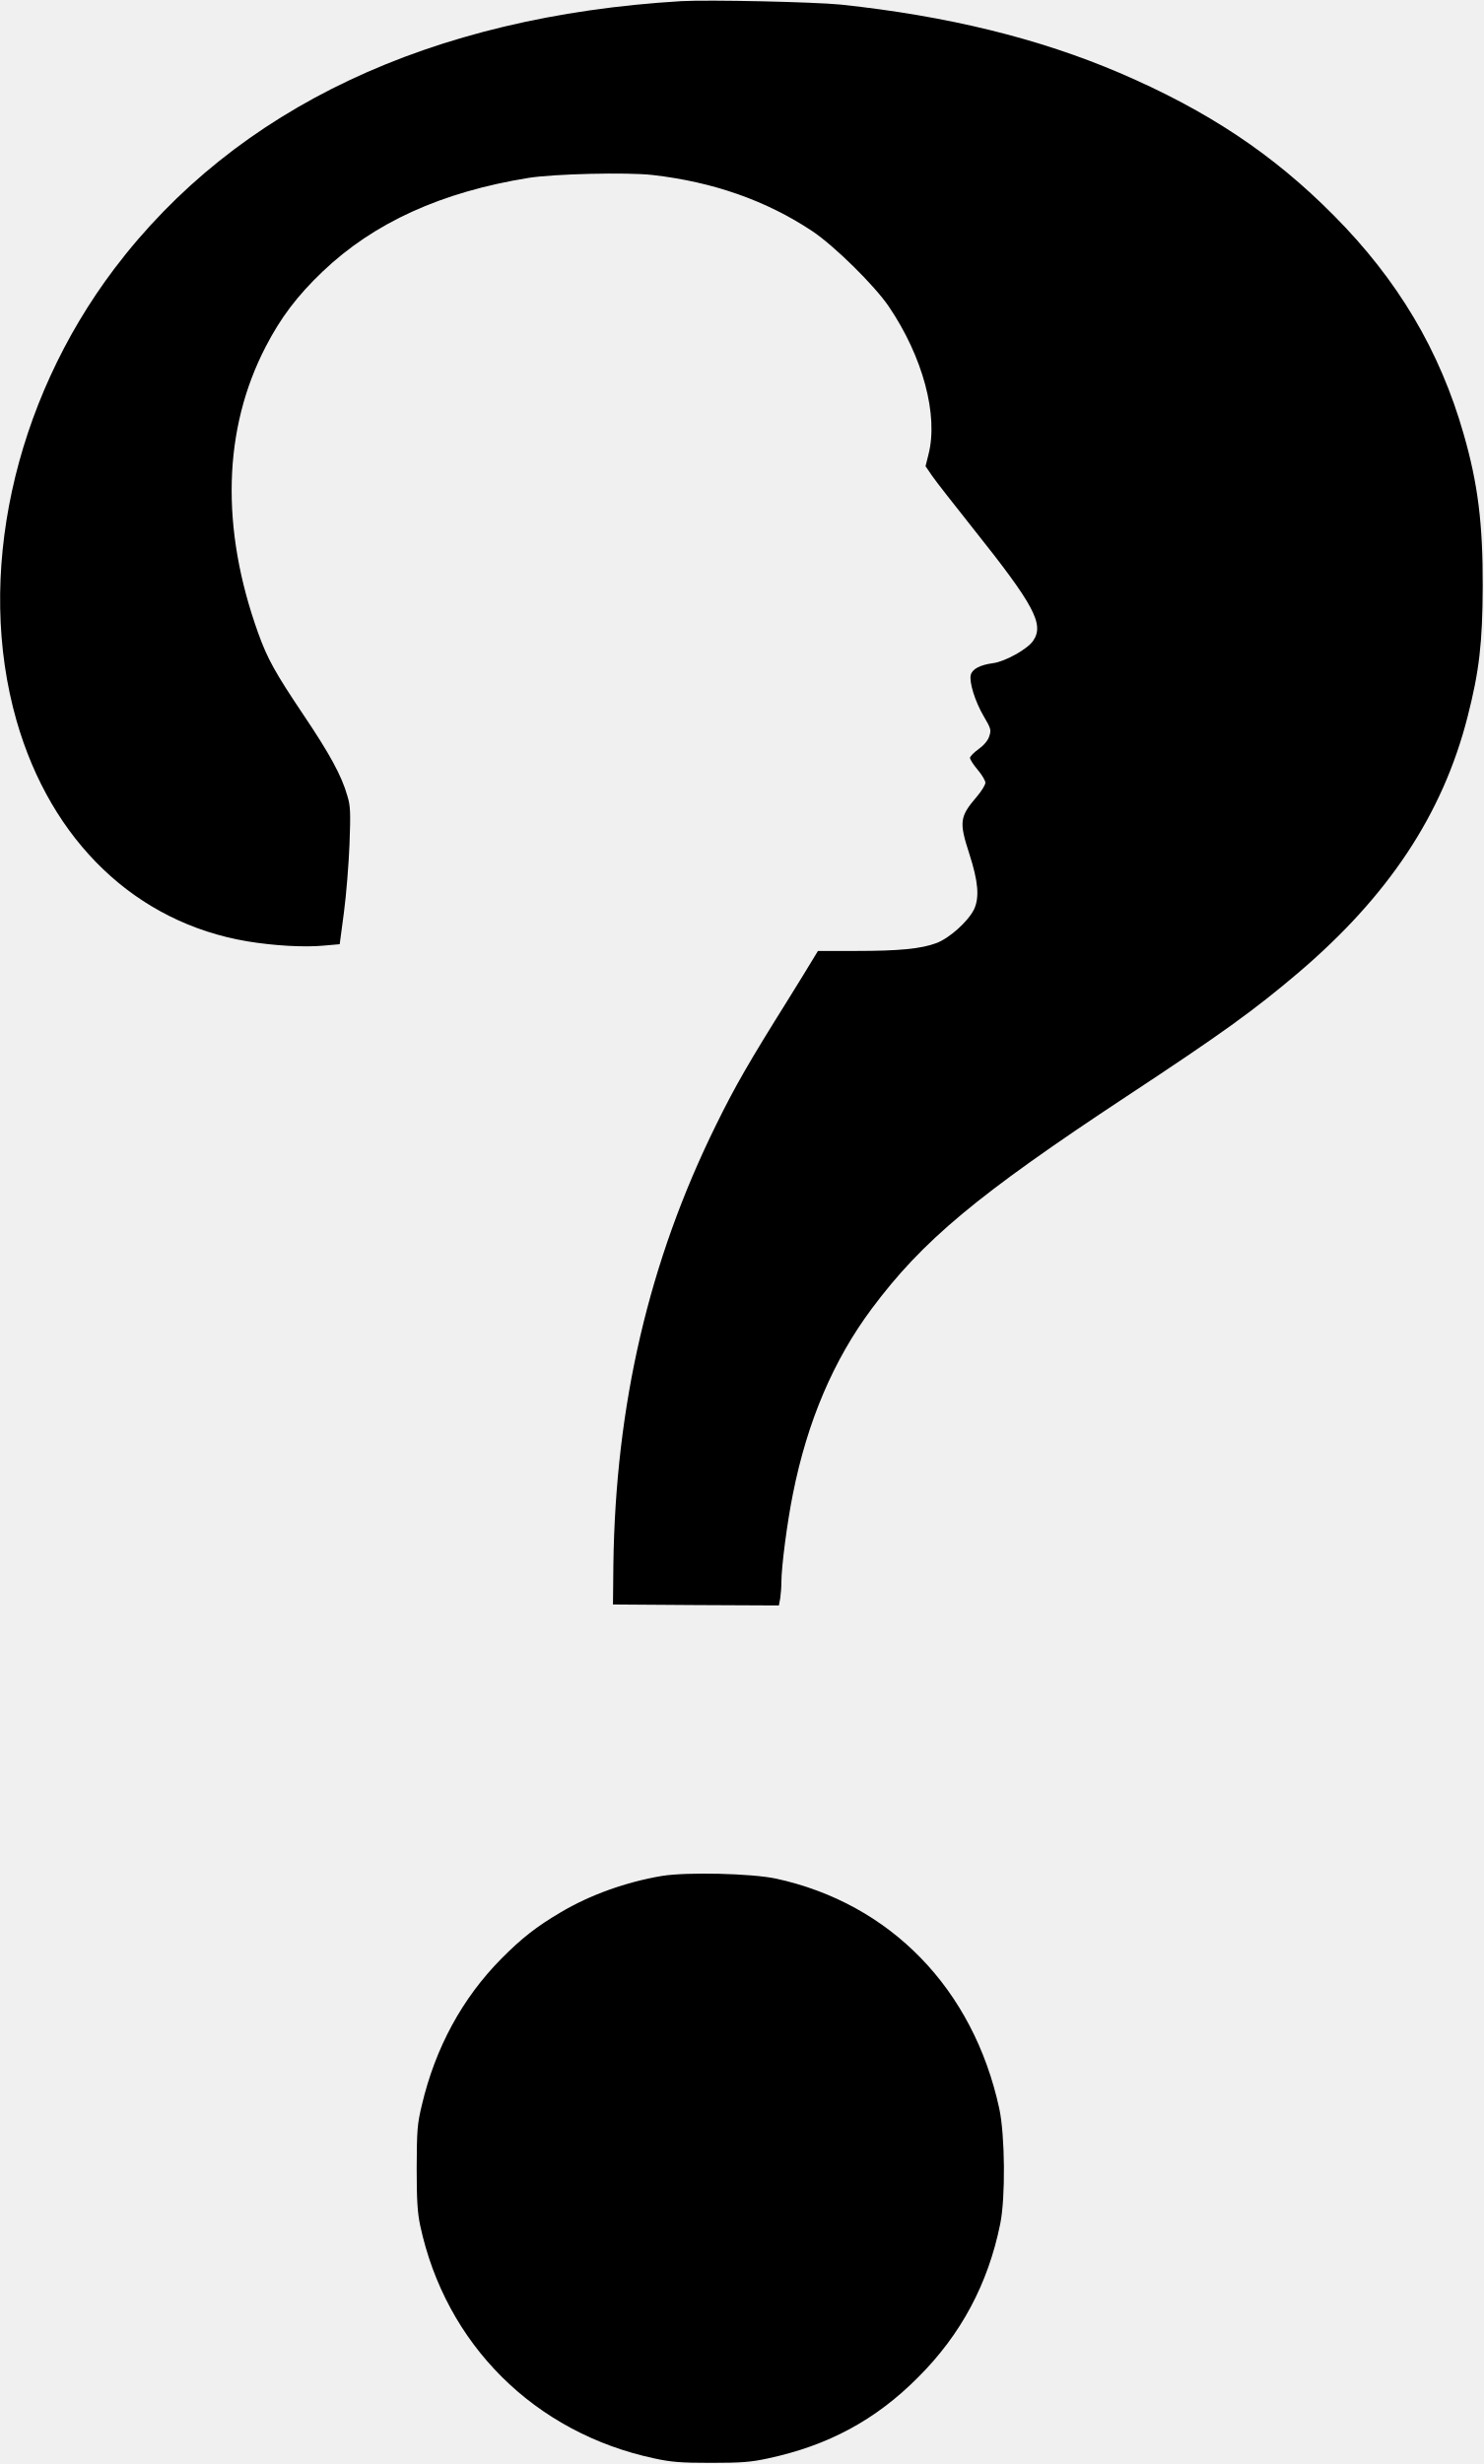
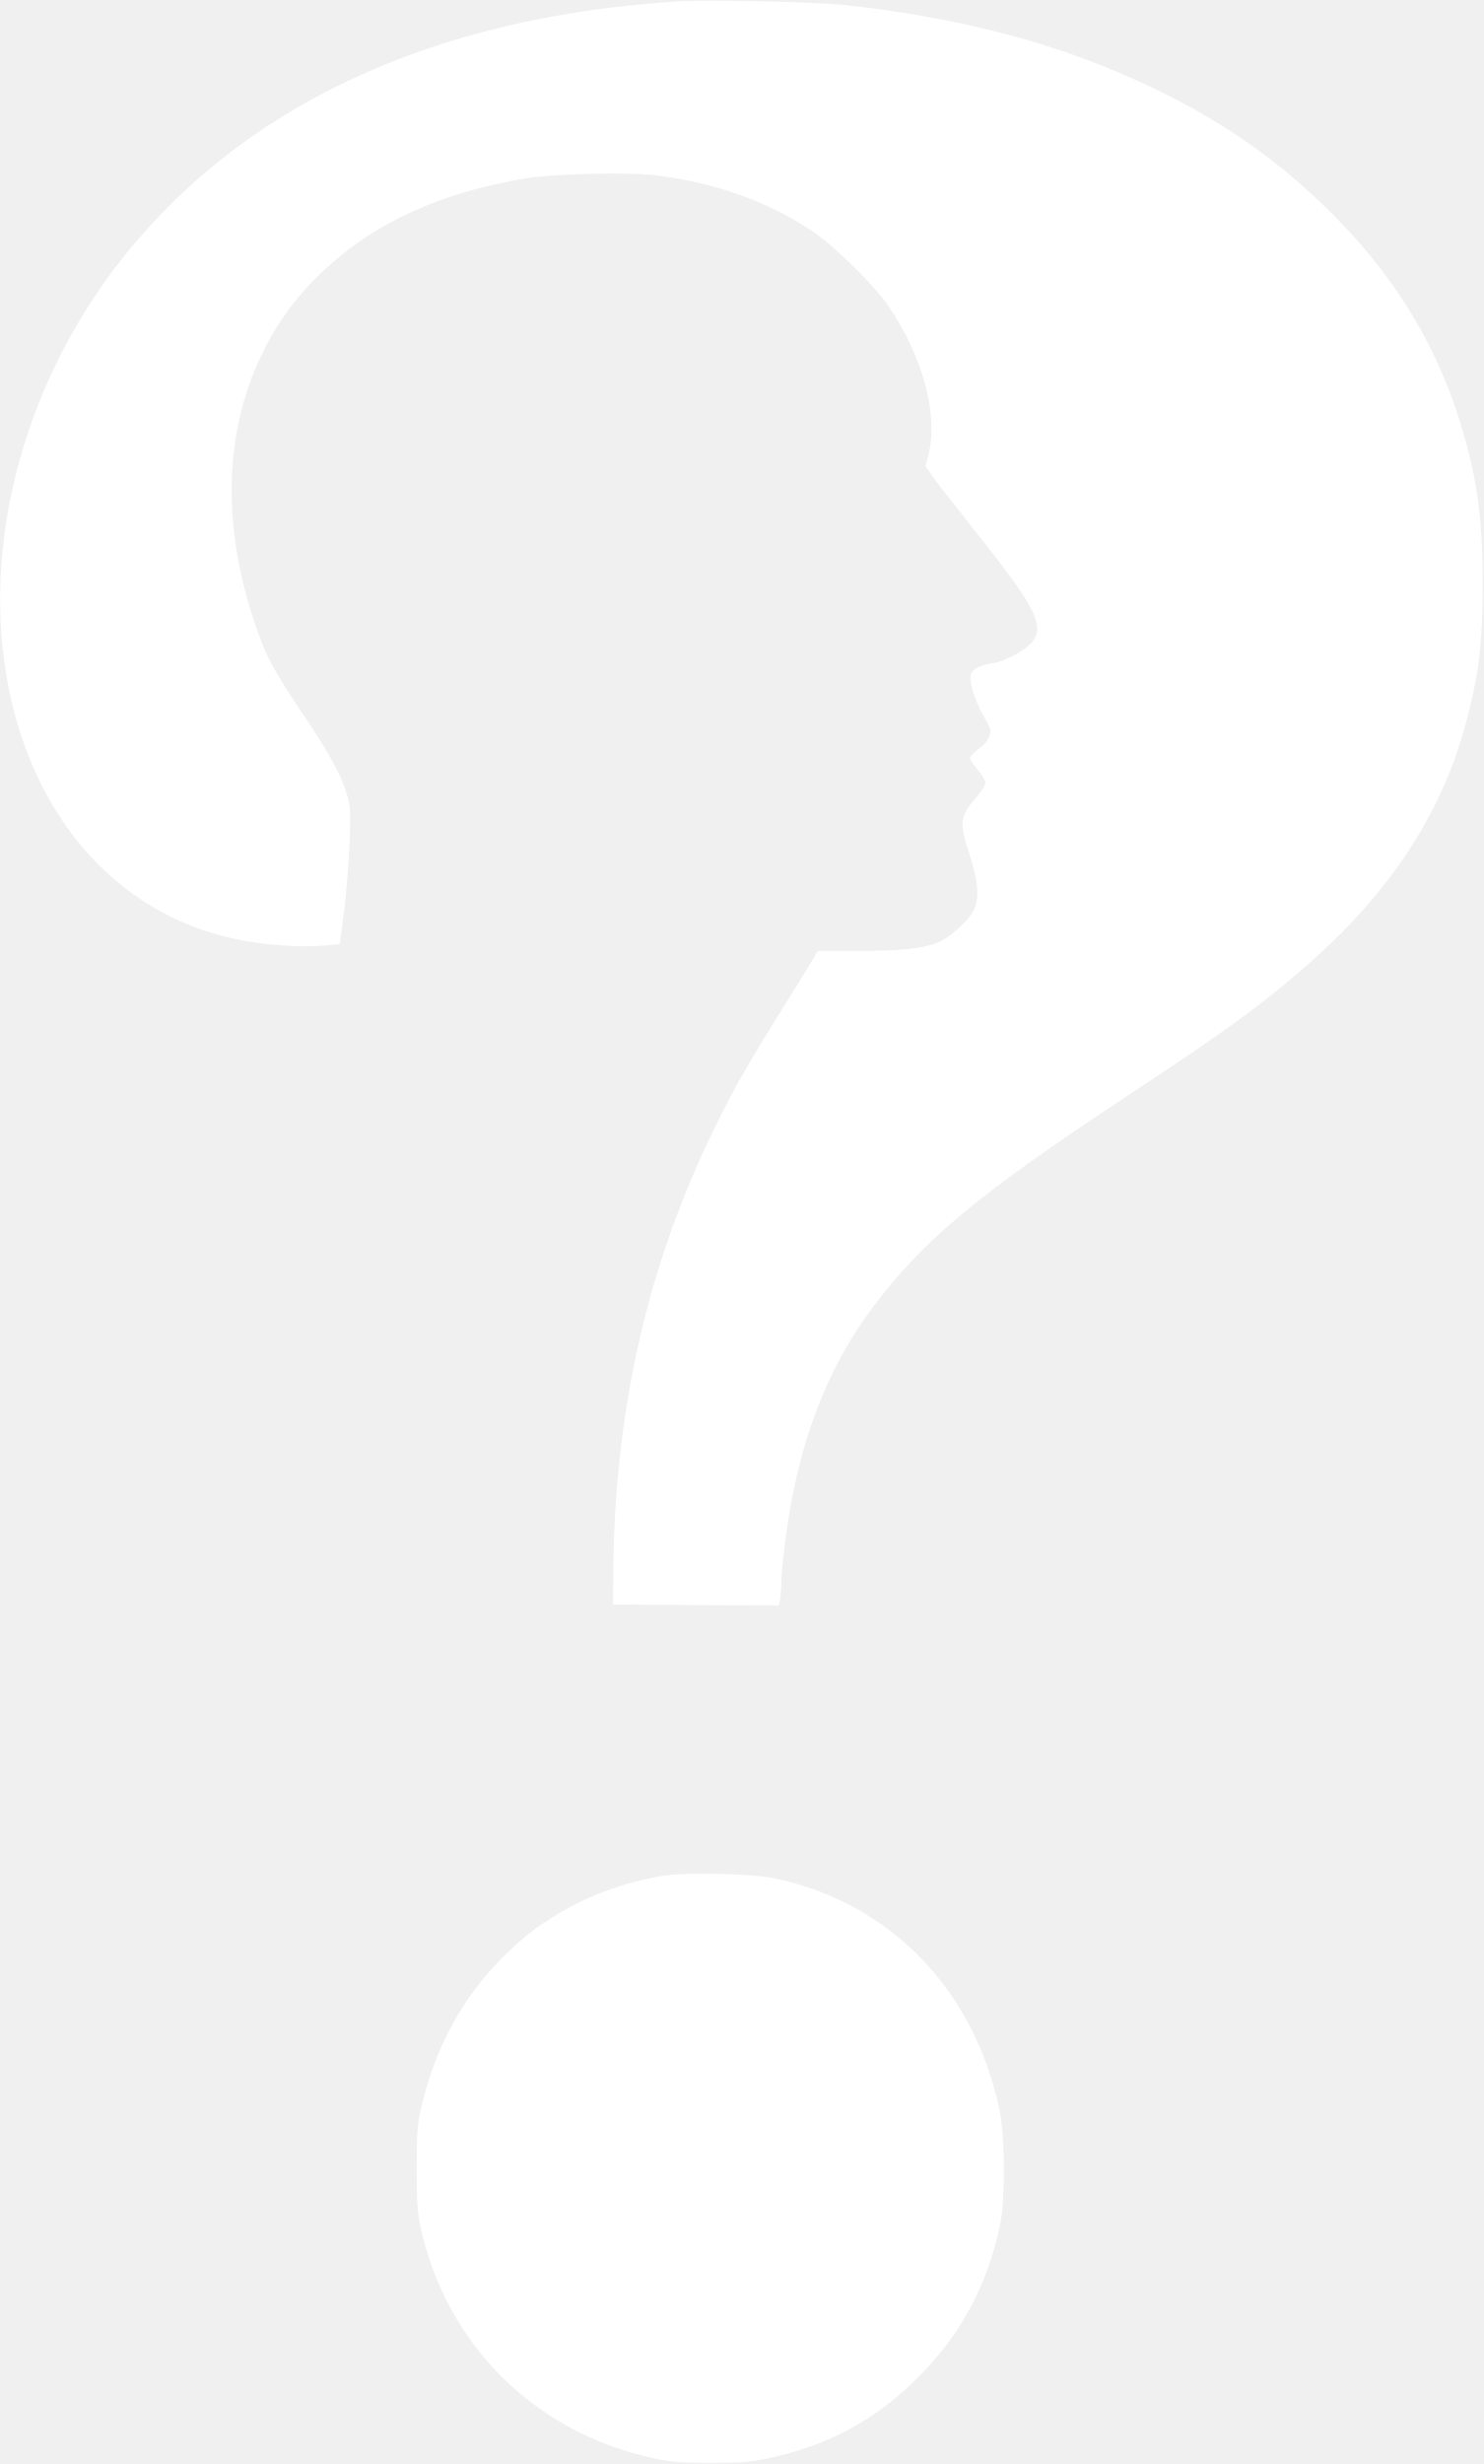
<svg xmlns="http://www.w3.org/2000/svg" version="1.0" width="771pt" height="1280pt" viewBox="0 0 771 1280" preserveAspectRatio="xMidYMid meet">
-   <g transform="translate(0,1280) scale(0.1,-0.1)" fill="#000000" stroke="none">
+   <g transform="translate(0,1280) scale(0.1,-0.1)" fill="#ffffff" stroke="none">
    <path d="M3540 12794 c-1304 -78 -2313 -554 -2946 -1390 -527 -698 -722 -1600 -508 -2348 180 -627 621 -1049 1199 -1146 139 -23 297 -32 400 -22 l80 7 22 165 c12 91 25 251 29 355 6 164 5 198 -11 250 -30 106 -92 219 -230 424 -145 216 -186 290 -233 421 -197 547 -183 1061 38 1488 79 153 165 266 296 391 266 254 618 414 1071 487 134 21 509 30 643 15 316 -36 592 -133 831 -292 115 -77 322 -281 397 -391 177 -261 259 -566 206 -770 l-15 -60 35 -51 c20 -29 115 -150 211 -271 319 -400 372 -499 313 -585 -29 -43 -146 -108 -208 -116 -67 -9 -108 -30 -116 -61 -9 -37 22 -138 68 -216 37 -63 39 -70 28 -103 -7 -22 -27 -46 -56 -67 -24 -17 -44 -38 -44 -45 0 -8 18 -36 40 -62 22 -26 40 -56 40 -67 0 -11 -20 -44 -45 -73 -89 -104 -92 -131 -39 -295 47 -145 54 -228 25 -290 -31 -63 -127 -149 -195 -175 -80 -30 -195 -41 -418 -41 l-198 0 -28 -46 c-15 -26 -74 -121 -131 -213 -196 -313 -273 -446 -371 -646 -349 -708 -522 -1454 -533 -2285 l-2 -205 431 -3 431 -2 7 37 c3 21 6 58 6 83 0 81 30 312 60 460 75 377 211 695 409 961 265 355 545 589 1322 1102 498 328 664 448 894 643 469 399 751 824 880 1329 61 238 78 385 79 680 1 325 -25 533 -99 790 -124 434 -342 801 -675 1136 -315 318 -655 544 -1112 740 -421 180 -895 296 -1448 355 -139 14 -688 26 -830 18z" />
    <path d="M3440 3055 c-185 -31 -374 -98 -528 -190 -124 -73 -201 -133 -307 -240 -202 -204 -343 -462 -413 -760 -24 -100 -26 -129 -27 -325 0 -171 4 -232 18 -300 132 -618 594 -1078 1217 -1211 88 -19 136 -23 295 -23 159 0 207 4 295 23 313 67 559 199 780 421 223 222 364 486 427 797 28 136 25 462 -5 600 -135 622 -566 1065 -1160 1194 -127 27 -462 35 -592 14z" />
  </g>
</svg>
